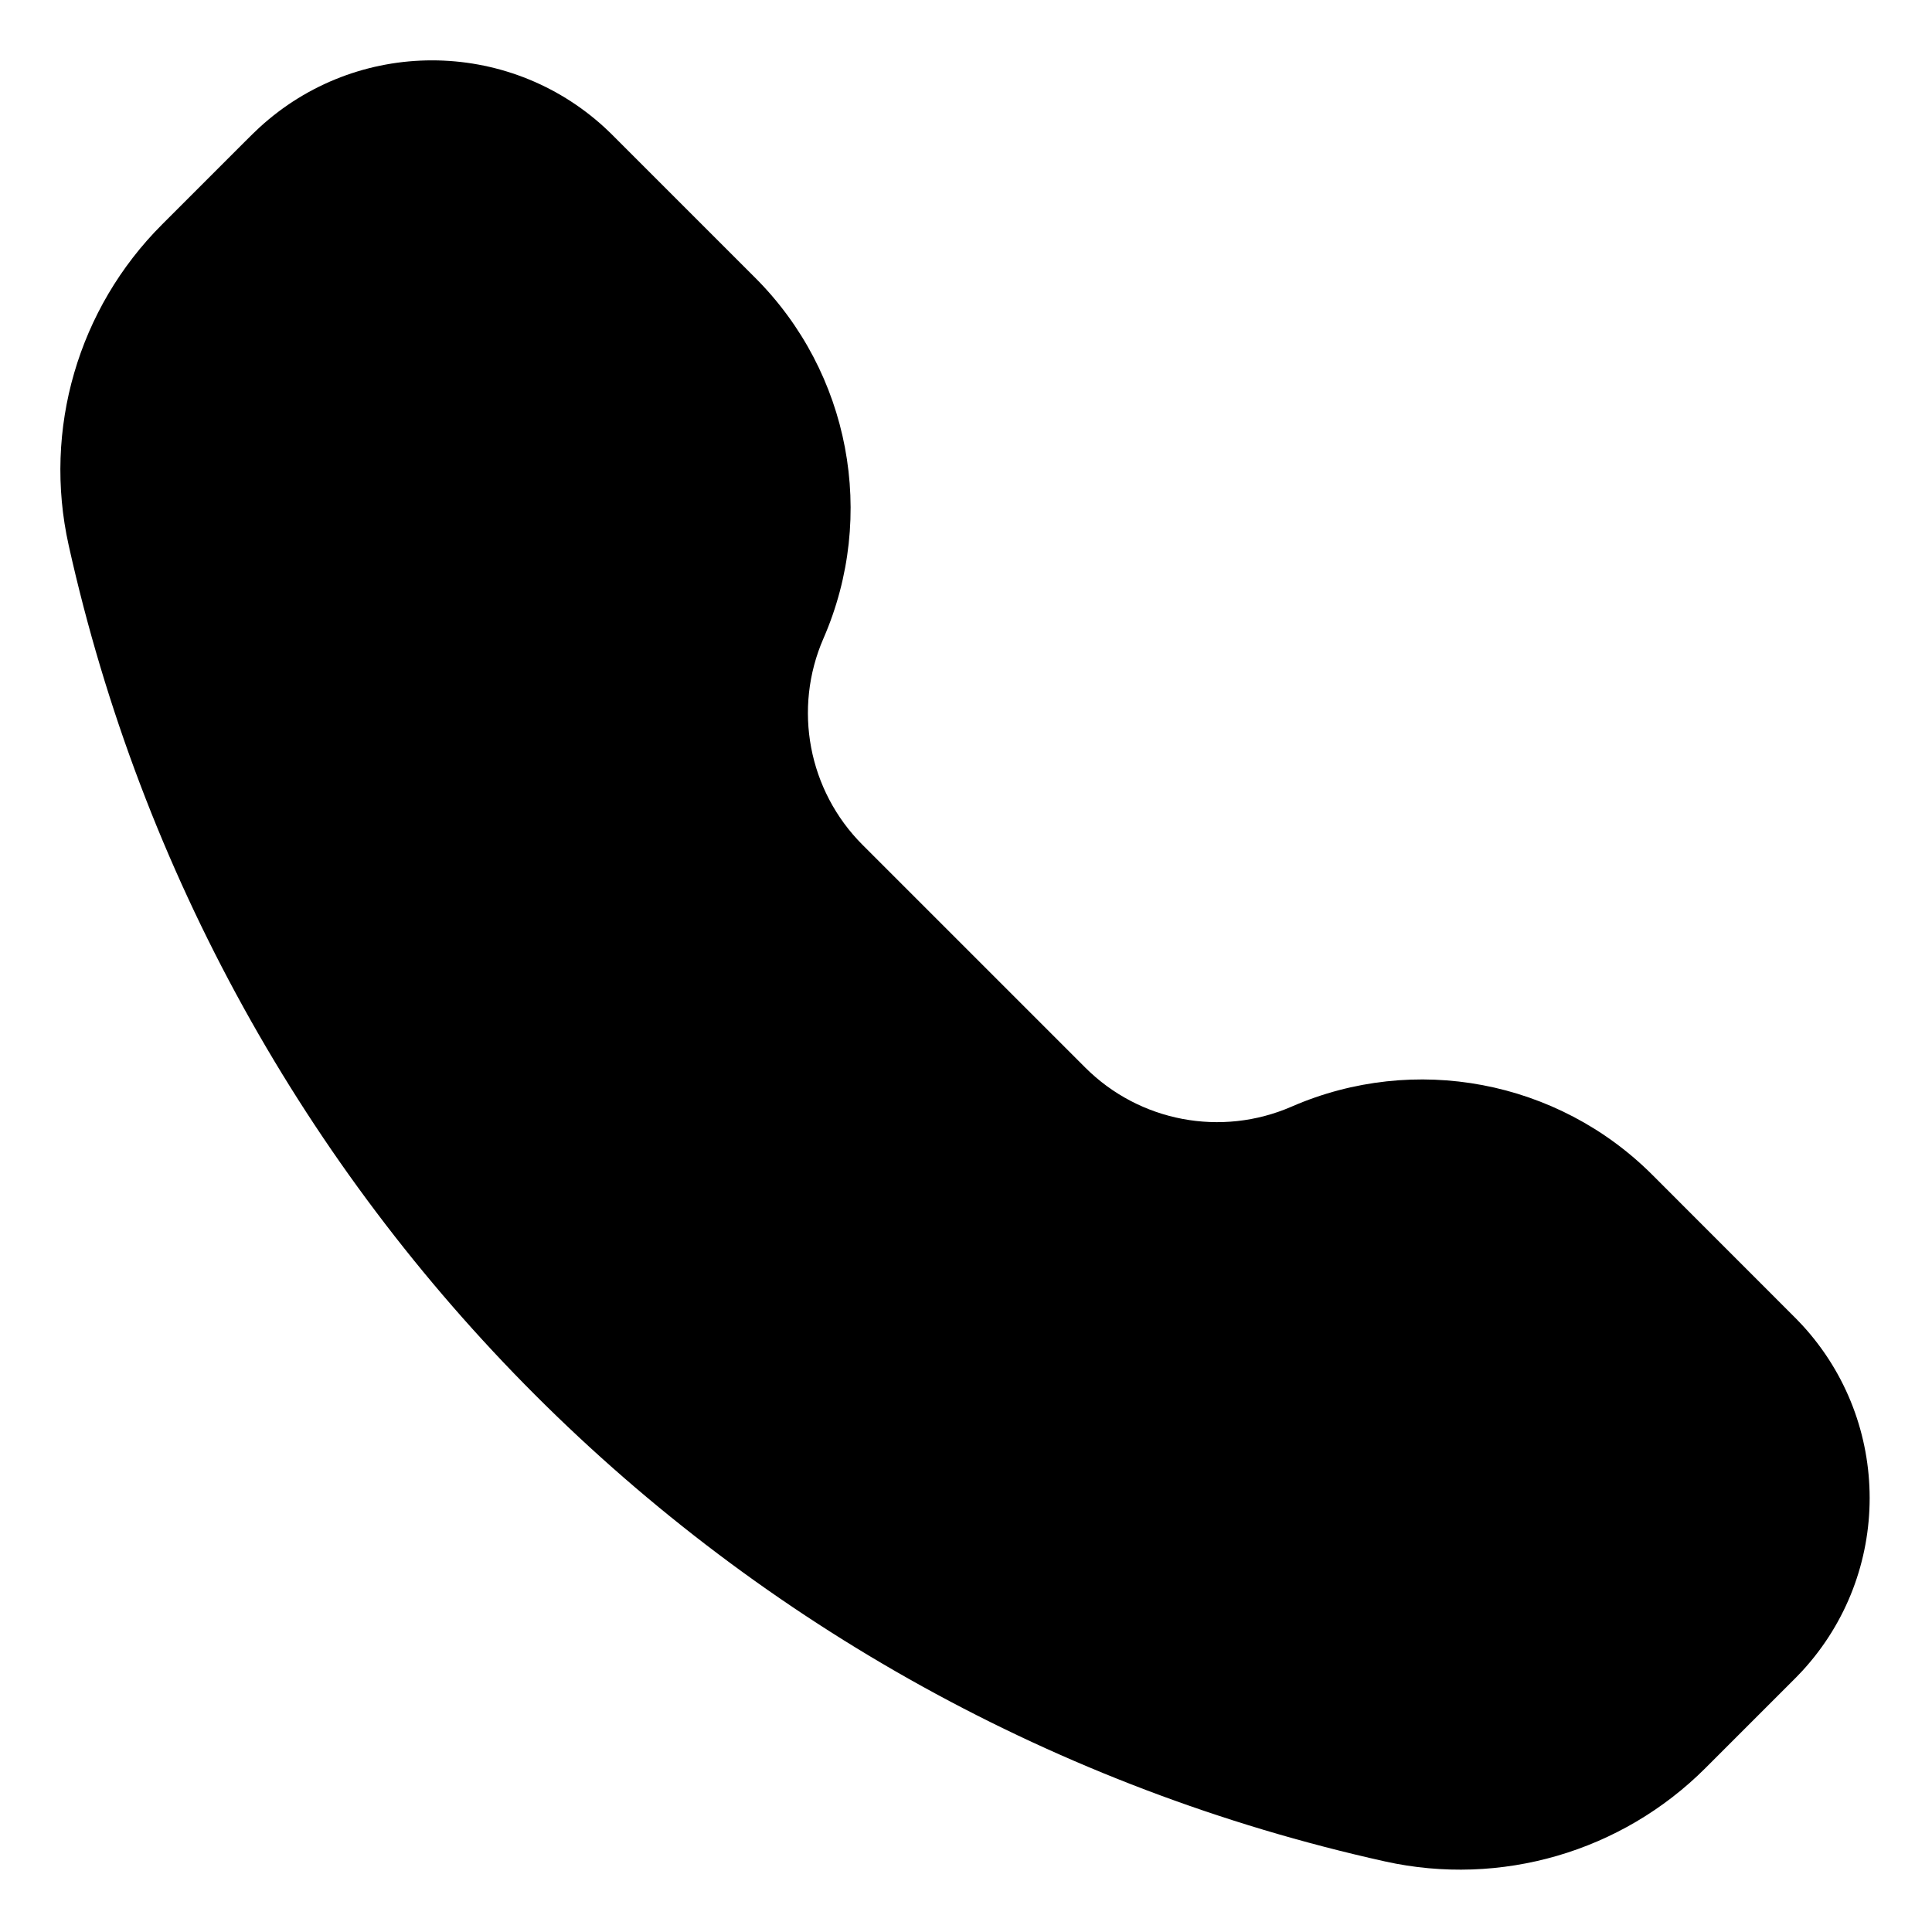
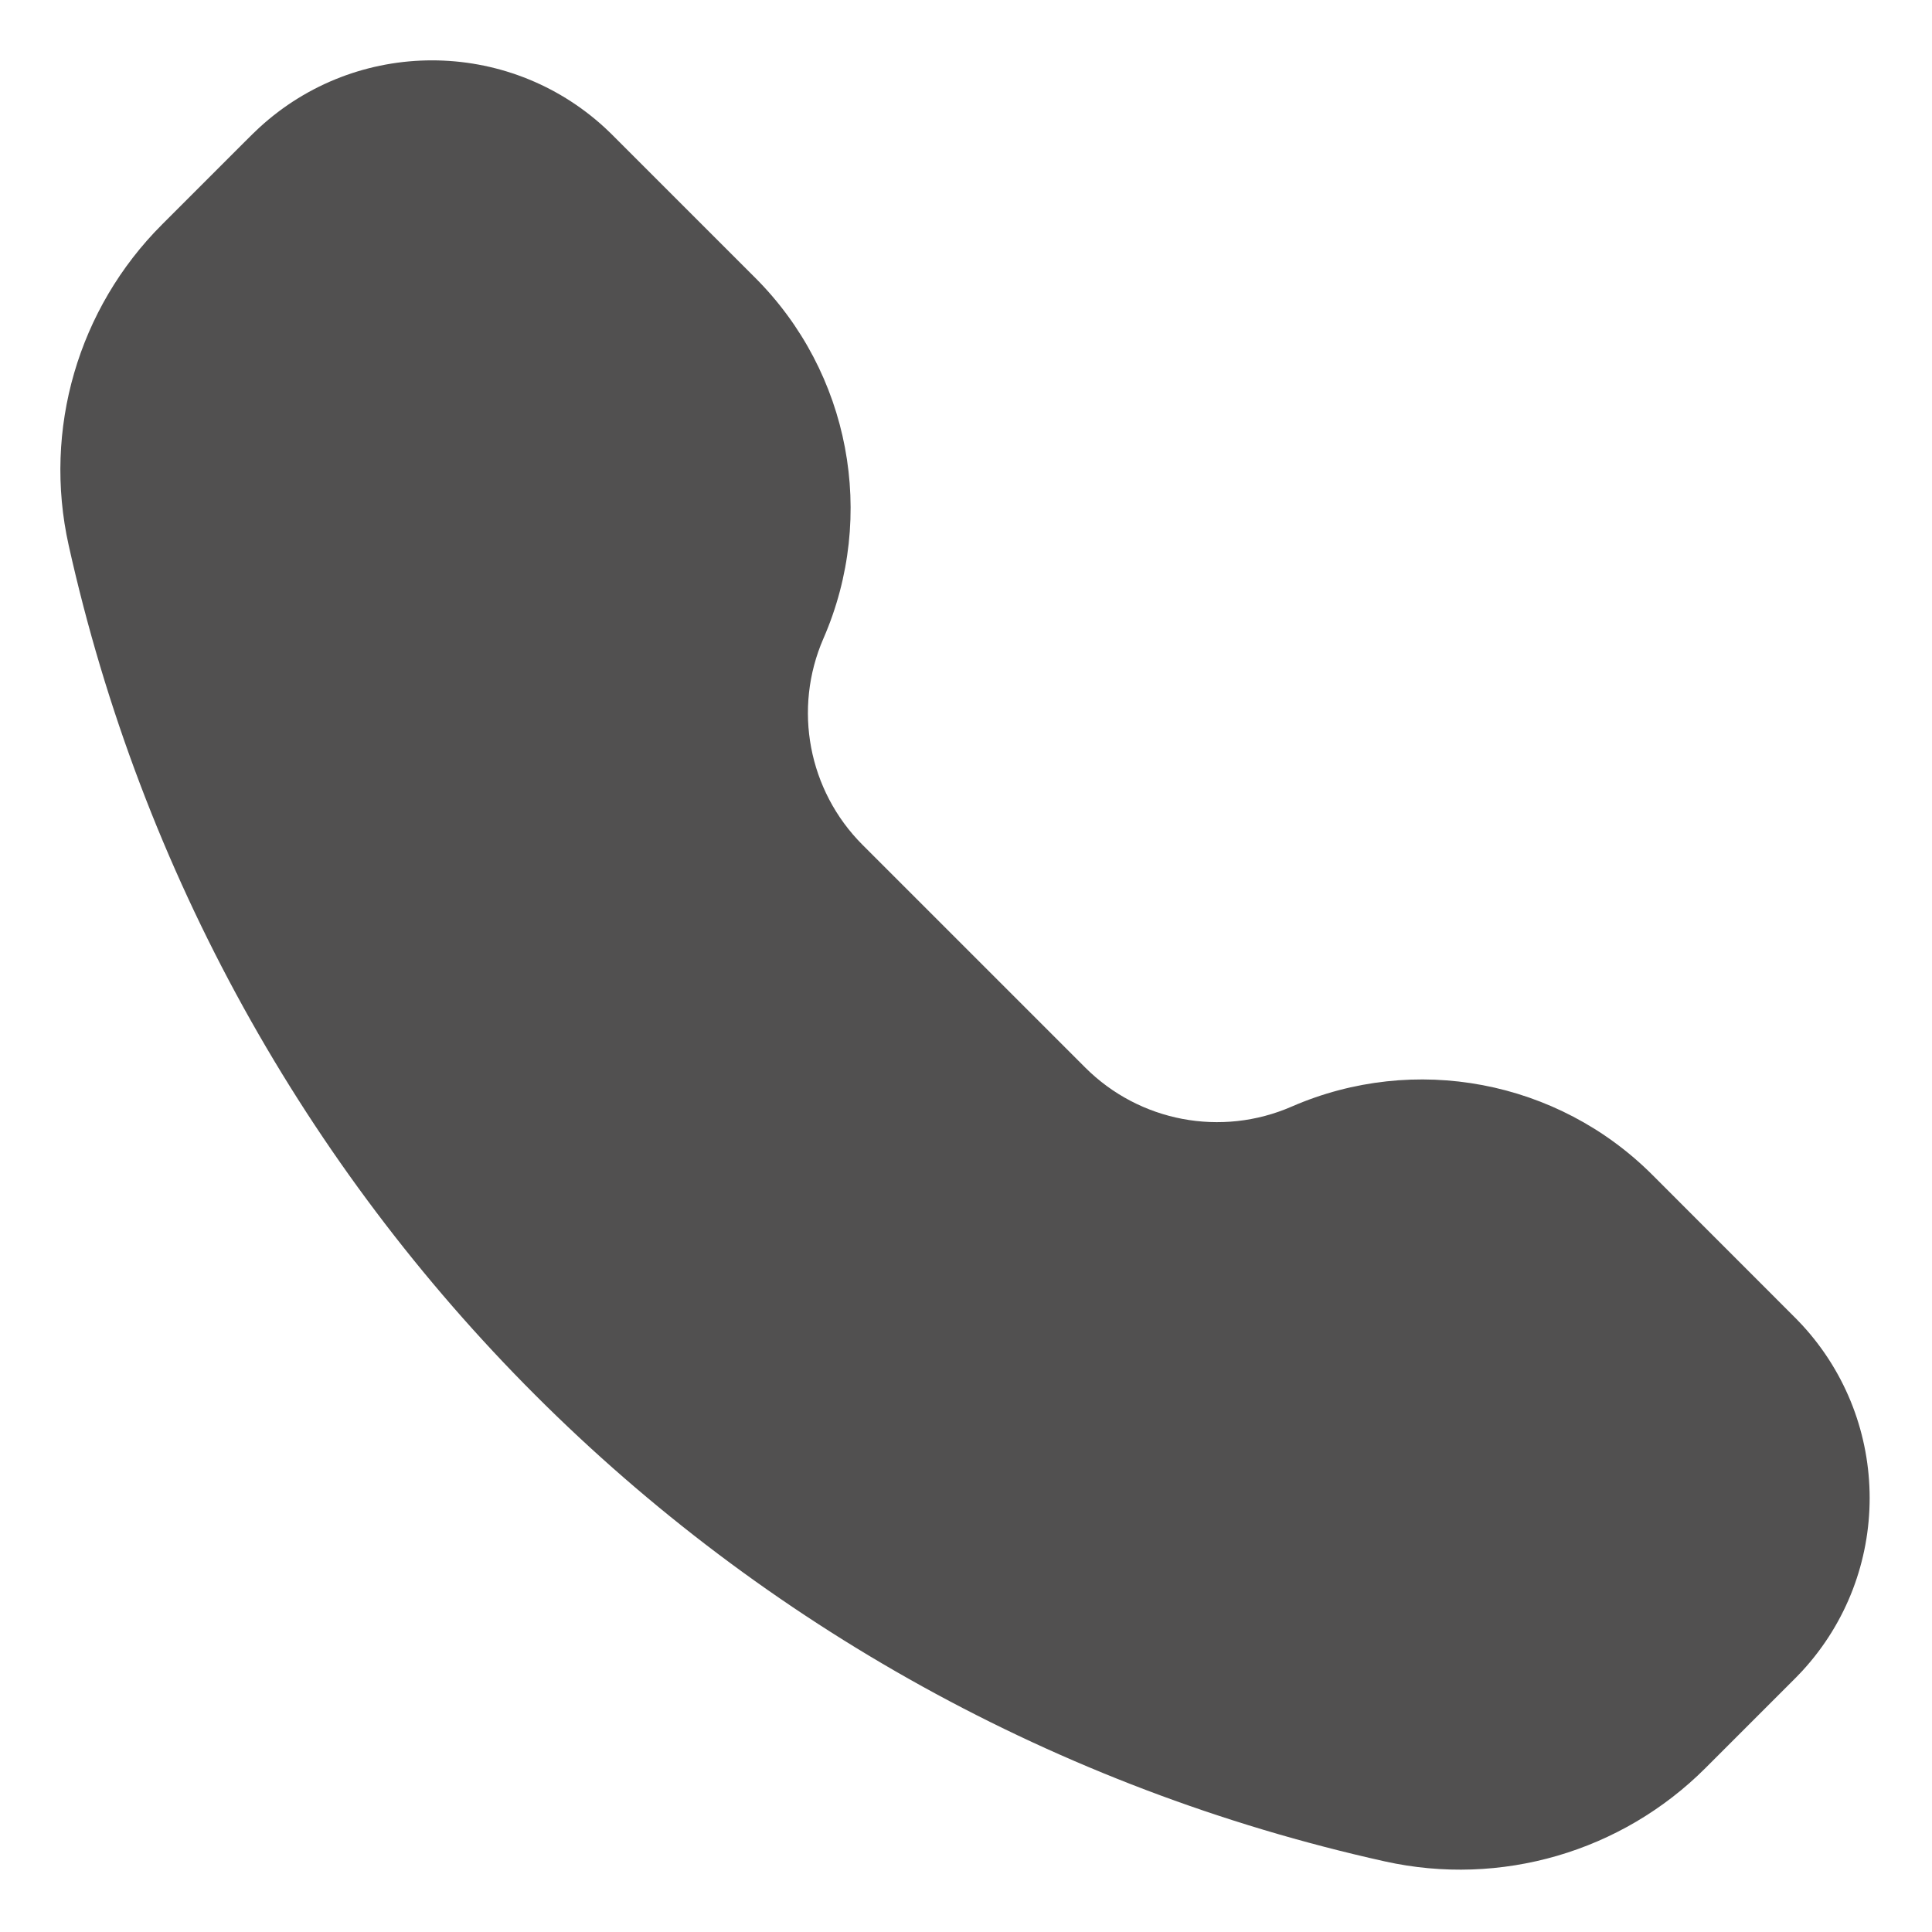
<svg xmlns="http://www.w3.org/2000/svg" width="26" height="26" viewBox="0 0 26 26" fill="none">
-   <path d="M8.14 1.719C6.825 0.51 4.803 0.51 3.488 1.719C3.434 1.768 3.377 1.826 3.302 1.9L2.18 3.022C1.051 4.151 0.577 5.779 0.924 7.337C2.889 16.179 9.794 23.085 18.637 25.05C20.195 25.396 21.823 24.922 22.951 23.794L24.073 22.672C24.148 22.597 24.206 22.54 24.255 22.486C25.463 21.171 25.463 19.149 24.255 17.834C24.206 17.78 24.148 17.723 24.073 17.648L22.237 15.811C20.962 14.536 19.036 14.172 17.383 14.892C16.436 15.305 15.334 15.096 14.604 14.366L11.608 11.37C10.878 10.64 10.669 9.537 11.082 8.591C11.802 6.938 11.438 5.012 10.162 3.737L8.326 1.901C8.251 1.826 8.194 1.768 8.14 1.719Z" fill="#000" />
+   <path d="M8.14 1.719C6.825 0.51 4.803 0.51 3.488 1.719C3.434 1.768 3.377 1.826 3.302 1.9L2.18 3.022C1.051 4.151 0.577 5.779 0.924 7.337C2.889 16.179 9.794 23.085 18.637 25.05C20.195 25.396 21.823 24.922 22.951 23.794L24.073 22.672C24.148 22.597 24.206 22.54 24.255 22.486C25.463 21.171 25.463 19.149 24.255 17.834C24.206 17.78 24.148 17.723 24.073 17.648L22.237 15.811C20.962 14.536 19.036 14.172 17.383 14.892C16.436 15.305 15.334 15.096 14.604 14.366L11.608 11.37C10.878 10.64 10.669 9.537 11.082 8.591C11.802 6.938 11.438 5.012 10.162 3.737L8.326 1.901C8.251 1.826 8.194 1.768 8.14 1.719Z" fill="rgba(8, 7, 7, 0.700)" />
</svg>
